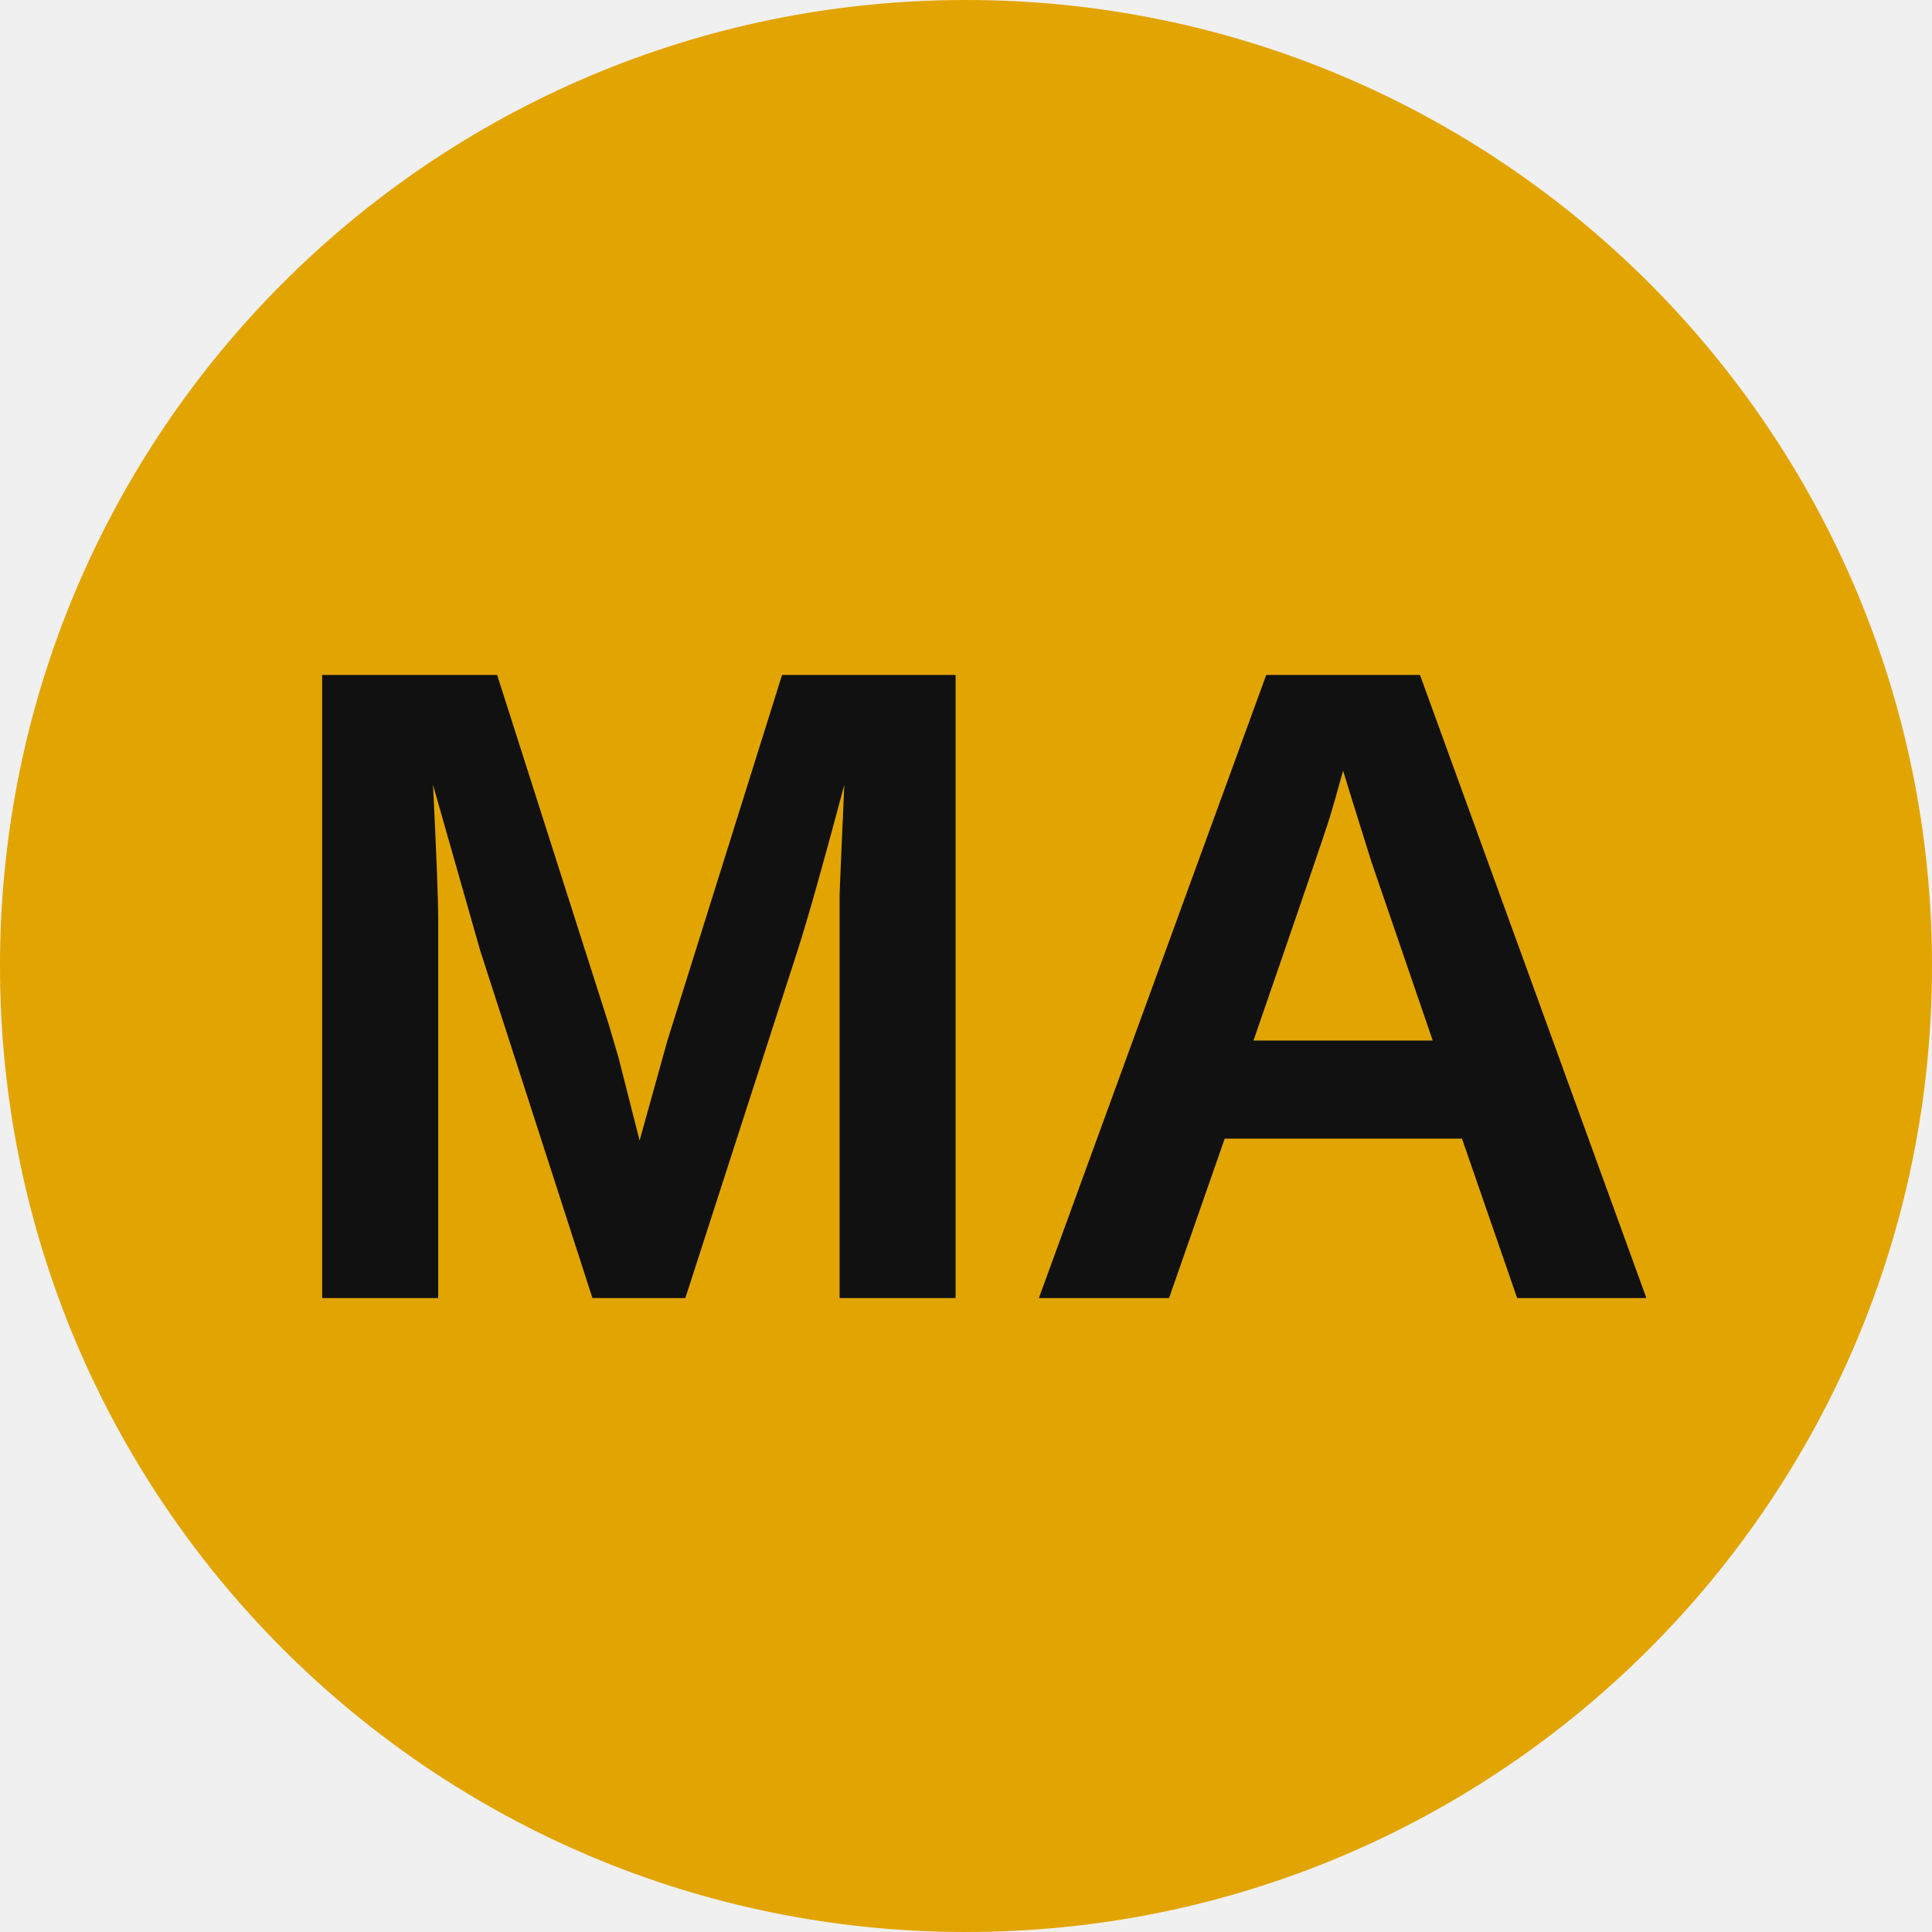
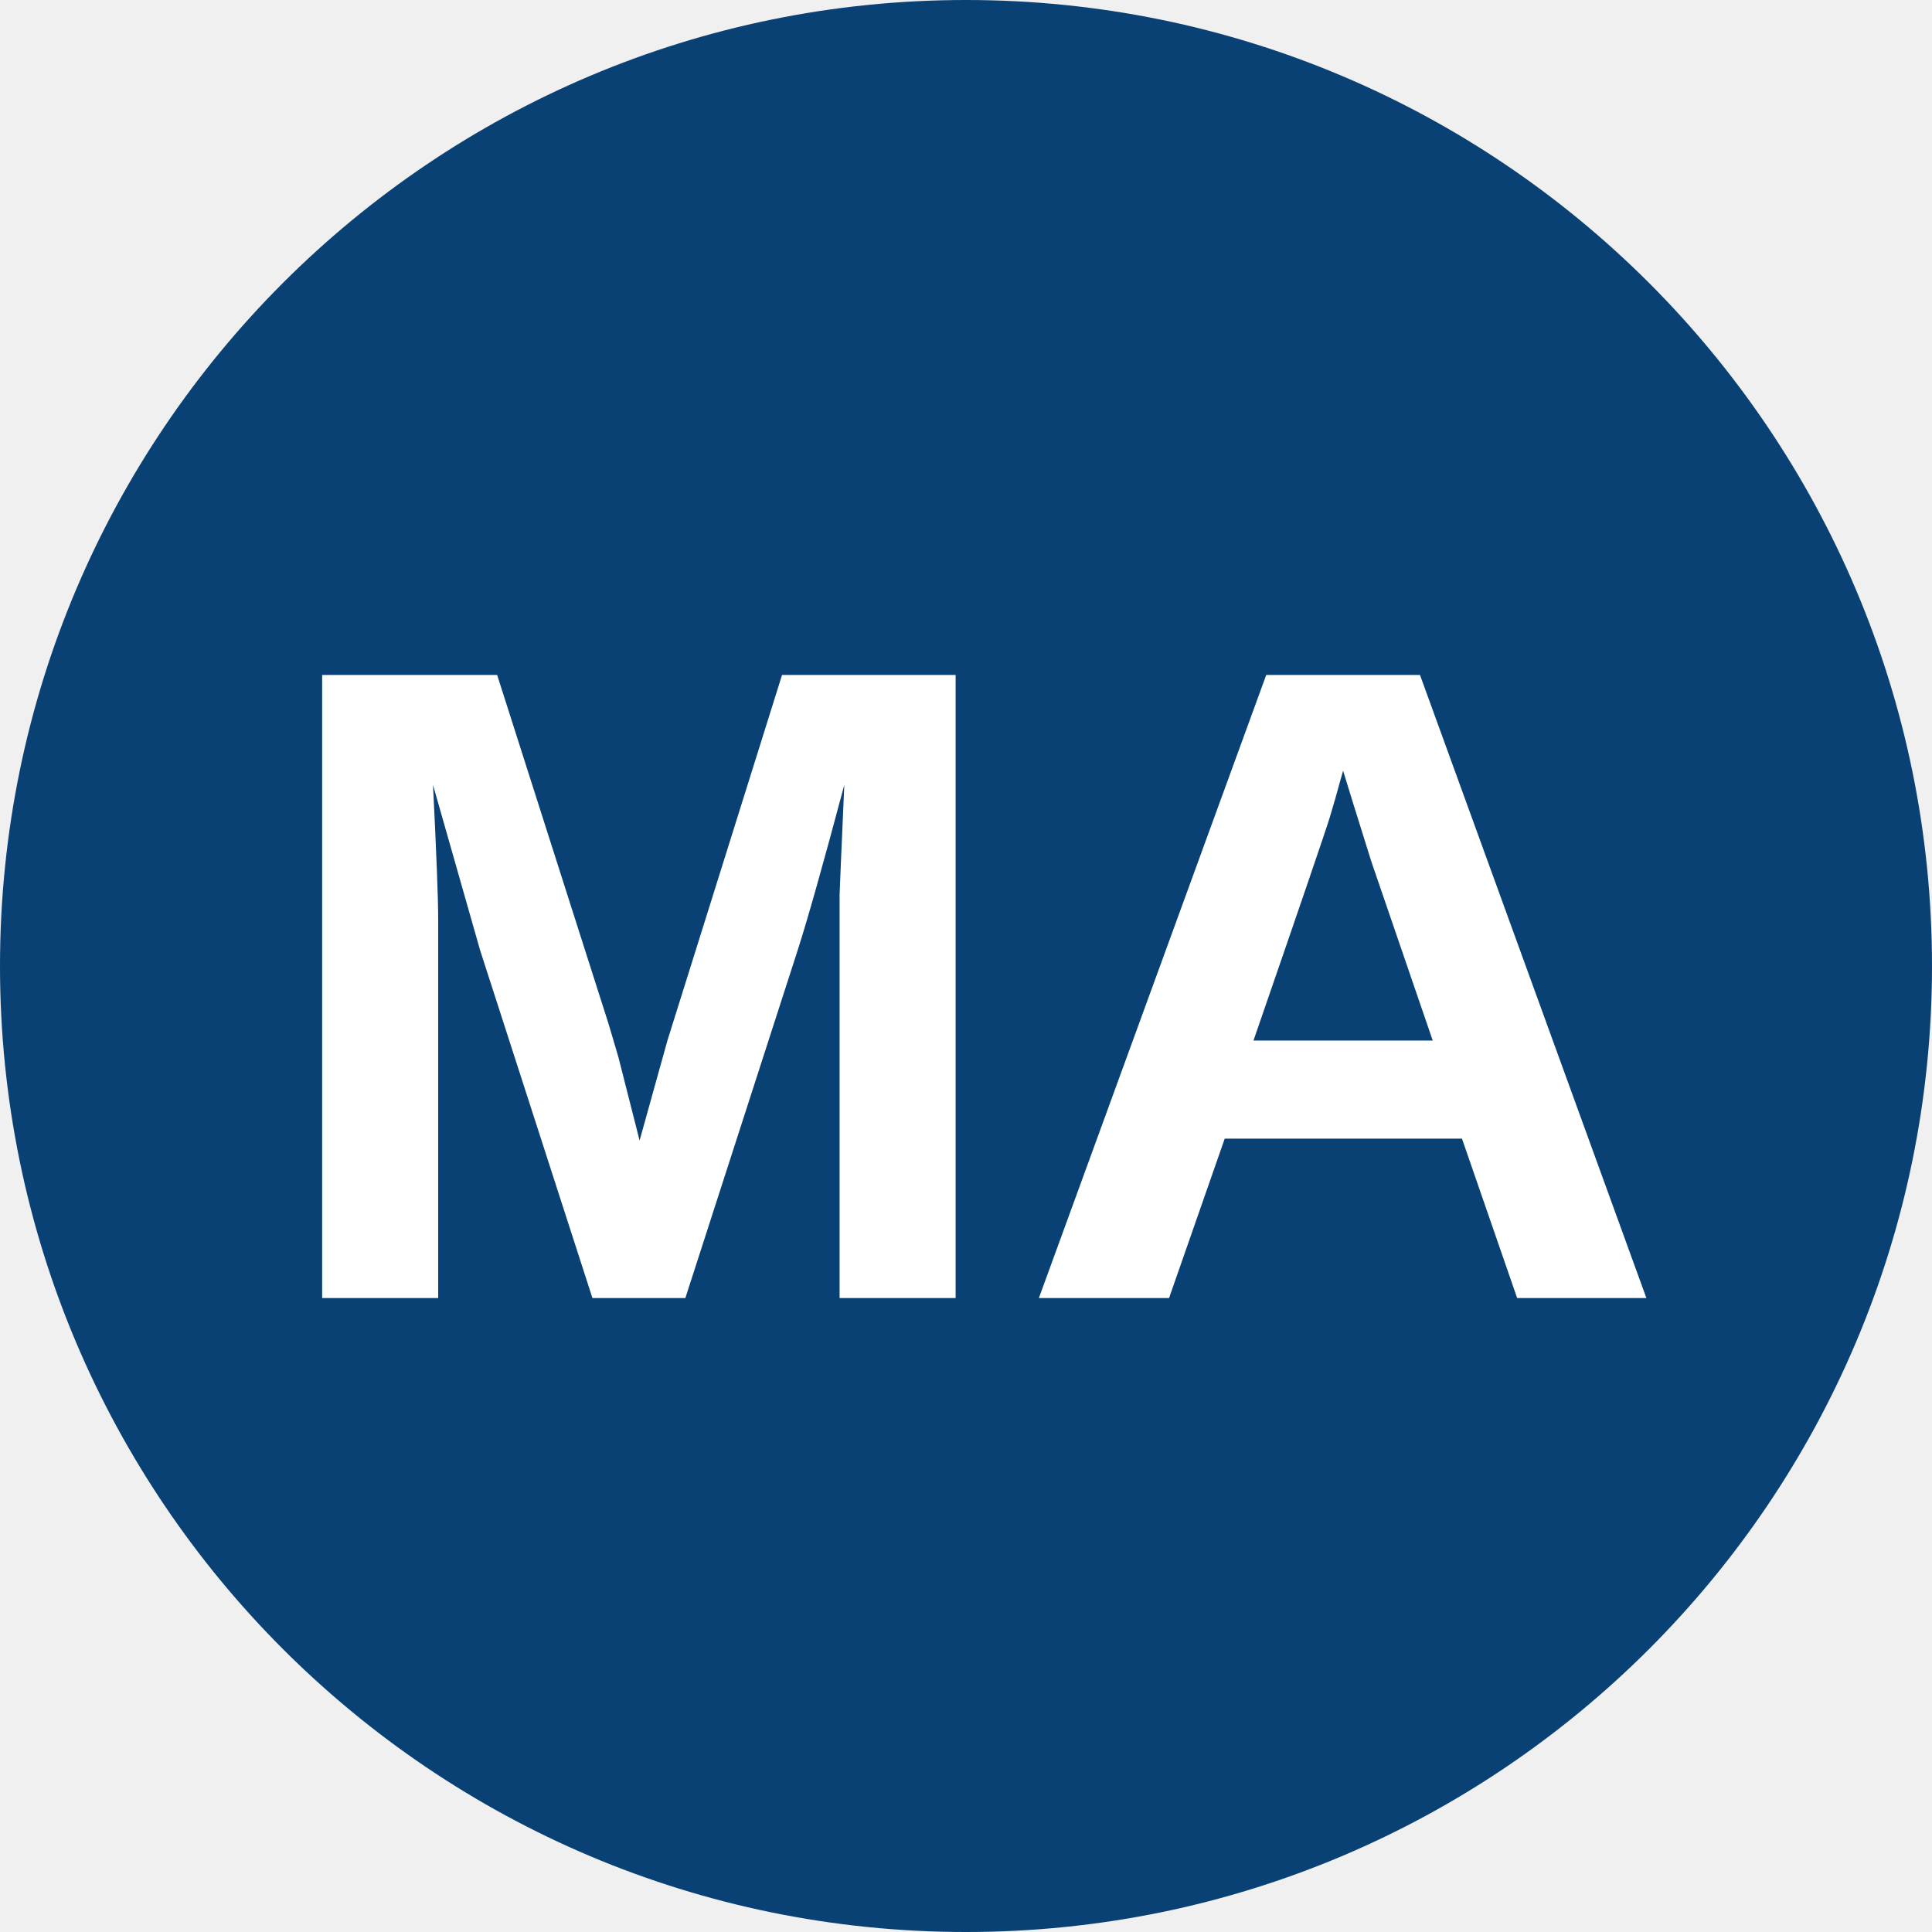
<svg xmlns="http://www.w3.org/2000/svg" viewBox="0 0 64 64">
-   <circle cx="32" cy="32" r="32" fill="#e2a400" />
-   <text x="32" y="43" font-family="Arial, Helvetica, sans-serif" font-size="30" font-weight="bold" text-anchor="middle" fill="#111111">MA</text>
+   <circle cx="32" cy="32" r="32" fill="#0A4174" />
+   <text x="32" y="43" font-family="Arial, Helvetica, sans-serif" font-size="30" font-weight="bold" text-anchor="middle" fill="#ffffff">MA</text>
</svg>
